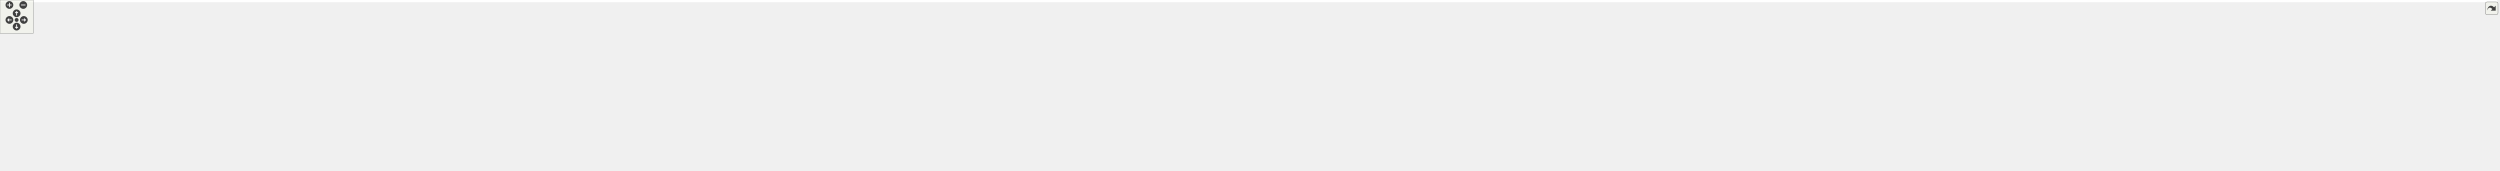
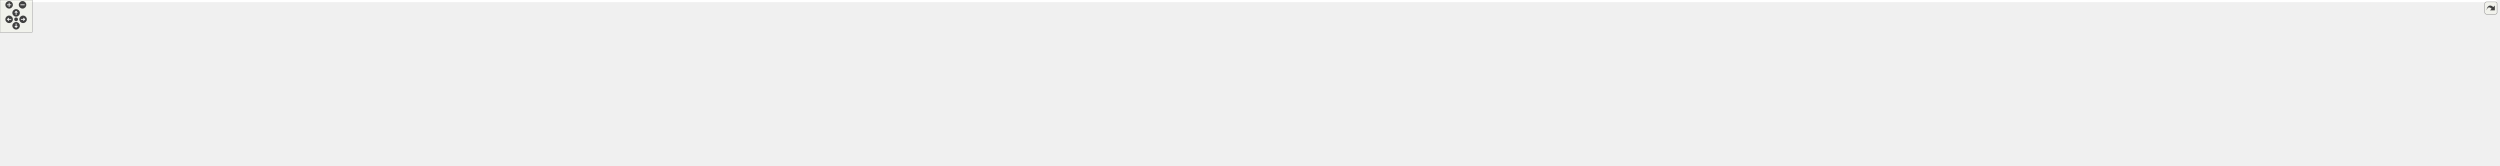
<svg xmlns="http://www.w3.org/2000/svg" xmlns:xlink="http://www.w3.org/1999/xlink" id="main" version="1.1" xml:space="preserve">
  <style type="text/css">
.edge:hover path { stroke: red; }
.edge:hover polygon { stroke: red; fill: red; }
</style>
  <defs>
    <circle id="rim" cx="0" cy="0" r="7" />
    <circle id="rim2" cx="0" cy="0" r="3.5" />
    <g id="zoomPlus">
      <use xlink:href="#rim" fill="#404040">
        <set attributeName="fill" to="#808080" begin="zoomplus.mouseover" end="zoomplus.mouseout" />
      </use>
      <path d="M-4,0h8M0,-4v8" fill="none" stroke="white" stroke-width="1.5" pointer-events="none" />
    </g>
    <g id="zoomMin">
      <use xlink:href="#rim" fill="#404040">
        <set attributeName="fill" to="#808080" begin="zoomminus.mouseover" end="zoomminus.mouseout" />
      </use>
      <path d="M-4,0h8" fill="none" stroke="white" stroke-width="1.5" pointer-events="none" />
    </g>
    <g id="dirArrow">
      <path fill="none" stroke="white" stroke-width="1.5" d="M0,-3.0v7 M-2.5,-0.5L0,-3.0L2.5,-0.5" />
    </g>
    <g id="resetDef">
      <use xlink:href="#rim2" fill="#404040">
        <set attributeName="fill" to="#808080" begin="reset.mouseover" end="reset.mouseout" />
      </use>
    </g>
  </defs>
  <svg id="graph" class="graph">
    <g id="viewport">
-       <polygon fill="white" stroke="transparent" points="-4,4 -4,-247 4506.5,-247 4506.5,4 -4,4" />
+       <polygon fill="white" stroke="transparent" points="-4,4 -4,-247 4652.5,-247 4652.5,4 -4,4" />
      <g id="node1" class="node">
        <g id="a_node1">
          <a xlink:title=" ">
-             <polygon fill="#bfbfbf" stroke="black" points="1890,-201.5 1890,-242.5 2016,-242.5 2016,-201.5 1890,-201.5" />
-             <text text-anchor="start" x="1898" y="-230.5" font-family="Helvetica,sans-Serif" font-size="10.00">include/d/d_event/d</text>
-             <text text-anchor="start" x="1898" y="-219.5" font-family="Helvetica,sans-Serif" font-size="10.00">_event_manager/d_event</text>
-             <text text-anchor="middle" x="1953" y="-208.5" font-family="Helvetica,sans-Serif" font-size="10.00">_manager.h</text>
+             <polygon fill="#bfbfbf" stroke="black" points="1957,-201.5 1957,-242.5 2083,-242.5 2083,-201.5 1957,-201.5" />
+             <text text-anchor="start" x="1965" y="-230.5" font-family="Helvetica,sans-Serif" font-size="10.00">include/d/d_event/d</text>
+             <text text-anchor="start" x="1965" y="-219.5" font-family="Helvetica,sans-Serif" font-size="10.00">_event_manager/d_event</text>
+             <text text-anchor="middle" x="2020" y="-208.5" font-family="Helvetica,sans-Serif" font-size="10.00">_manager.h</text>
          </a>
        </g>
      </g>
      <g id="node2" class="node">
        <g id="a_node2">
          <a xlink:href="d__com__inf__game_8h.html" target="_top" xlink:title=" ">
-             <polygon fill="white" stroke="black" points="1880,-134.5 1880,-164.5 2026,-164.5 2026,-134.5 1880,-134.5" />
-             <text text-anchor="start" x="1888" y="-152.5" font-family="Helvetica,sans-Serif" font-size="10.00">include/d/d_com/d_com</text>
-             <text text-anchor="middle" x="1953" y="-141.5" font-family="Helvetica,sans-Serif" font-size="10.00">_inf_game/d_com_inf_game.h</text>
+             <polygon fill="white" stroke="black" points="1947,-134.5 1947,-164.5 2093,-164.5 2093,-134.5 1947,-134.5" />
+             <text text-anchor="start" x="1955" y="-152.5" font-family="Helvetica,sans-Serif" font-size="10.00">include/d/d_com/d_com</text>
+             <text text-anchor="middle" x="2020" y="-141.5" font-family="Helvetica,sans-Serif" font-size="10.00">_inf_game/d_com_inf_game.h</text>
          </a>
        </g>
      </g>
      <g id="edge1" class="edge">
-         <path fill="none" stroke="midnightblue" d="M1953,-191.08C1953,-182.01 1953,-172.45 1953,-164.89" />
-         <polygon fill="midnightblue" stroke="midnightblue" points="1949.5,-191.36 1953,-201.36 1956.5,-191.36 1949.5,-191.36" />
+         <path fill="none" stroke="midnightblue" d="M2020,-191.08C2020,-182.01 2020,-172.45 2020,-164.89" />
+         <polygon fill="midnightblue" stroke="midnightblue" points="2016.5,-191.36 2020,-201.36 2023.5,-191.36 2016.5,-191.36" />
      </g>
      <g id="node3" class="node">
        <g id="a_node3">
          <a xlink:href="d__attention_8cpp.html" target="_top" xlink:title=" ">
            <polygon fill="white" stroke="black" points="295.5,-6 295.5,-25 402.5,-25 402.5,-6 295.5,-6" />
            <text text-anchor="middle" x="349" y="-13" font-family="Helvetica,sans-Serif" font-size="10.00">src/d/d_attention.cpp</text>
          </a>
        </g>
      </g>
      <g id="edge2" class="edge">
-         <path fill="none" stroke="midnightblue" d="M1869.6,-147.46C1541.88,-143.19 359,-125.86 332,-98 312.58,-77.97 332.11,-41.82 342.89,-25.24" />
-         <polygon fill="midnightblue" stroke="midnightblue" points="1869.93,-150.97 1879.97,-147.6 1870.02,-143.97 1869.93,-150.97" />
+         <path fill="none" stroke="midnightblue" d="M1936.79,-147.57C1600.73,-143.62 360.24,-127.1 332,-98 312.57,-77.98 332.1,-41.82 342.89,-25.24" />
+         <polygon fill="midnightblue" stroke="midnightblue" points="1936.9,-151.07 1946.94,-147.69 1936.98,-144.07 1936.9,-151.07" />
      </g>
      <g id="node4" class="node">
        <g id="a_node4">
          <a xlink:href="d__camera_8cpp.html" target="_top" xlink:title=" ">
            <polygon fill="white" stroke="black" points="479,-73 479,-92 581,-92 581,-73 479,-73" />
            <text text-anchor="middle" x="530" y="-80" font-family="Helvetica,sans-Serif" font-size="10.00">src/d/d_camera.cpp</text>
          </a>
        </g>
      </g>
      <g id="edge3" class="edge">
-         <path fill="none" stroke="midnightblue" d="M1869.53,-147.39C1613.79,-143.67 843.39,-130.05 595,-98 584.45,-96.64 573.09,-94.38 562.86,-92.05" />
-         <polygon fill="midnightblue" stroke="midnightblue" points="1869.82,-150.89 1879.87,-147.54 1869.92,-143.89 1869.82,-150.89" />
+         <path fill="none" stroke="midnightblue" d="M1936.51,-147.56C1672.39,-144.27 856.99,-131.57 595,-98 584.45,-96.65 573.09,-94.39 562.86,-92.06" />
+         <polygon fill="midnightblue" stroke="midnightblue" points="1936.76,-151.06 1946.8,-147.69 1936.85,-144.06 1936.76,-151.06" />
      </g>
      <g id="node5" class="node">
        <g id="a_node5">
          <a xlink:href="d__com__inf__game_8cpp.html" target="_top" xlink:title=" ">
            <polygon fill="white" stroke="black" points="563.5,-0.5 563.5,-30.5 682.5,-30.5 682.5,-0.5 563.5,-0.5" />
            <text text-anchor="start" x="571.5" y="-18.5" font-family="Helvetica,sans-Serif" font-size="10.00">src/d/d_com/d_com_inf</text>
            <text text-anchor="middle" x="623" y="-7.5" font-family="Helvetica,sans-Serif" font-size="10.00">_game.cpp</text>
          </a>
        </g>
      </g>
      <g id="edge4" class="edge">
-         <path fill="none" stroke="midnightblue" d="M1869.63,-148.37C1585.85,-147.53 672.47,-141.45 628,-98 610.26,-80.66 614.43,-48.94 618.86,-30.61" />
-         <polygon fill="midnightblue" stroke="midnightblue" points="1869.85,-151.87 1879.86,-148.4 1869.87,-144.87 1869.85,-151.87" />
+         <path fill="none" stroke="midnightblue" d="M1936.4,-148.53C1642.95,-148.24 674.97,-143.81 628,-98 610.24,-80.68 614.42,-48.95 618.85,-30.61" />
+         <polygon fill="midnightblue" stroke="midnightblue" points="1936.55,-152.03 1946.55,-148.54 1936.56,-145.03 1936.55,-152.03" />
      </g>
      <g id="node6" class="node">
        <g id="a_node6">
          <a xlink:href="d__file__sel__info_8cpp.html" target="_top" xlink:title=" ">
            <polygon fill="white" stroke="black" points="789.5,-67.5 789.5,-97.5 878.5,-97.5 878.5,-67.5 789.5,-67.5" />
            <text text-anchor="start" x="797.5" y="-85.5" font-family="Helvetica,sans-Serif" font-size="10.00">src/d/d_file/d_file</text>
            <text text-anchor="middle" x="834" y="-74.5" font-family="Helvetica,sans-Serif" font-size="10.00">_sel_info.cpp</text>
          </a>
        </g>
      </g>
      <g id="edge5" class="edge">
-         <path fill="none" stroke="midnightblue" d="M1869.65,-146.86C1653.15,-142.24 1076.69,-127.46 888,-98 884.93,-97.52 881.79,-96.94 878.63,-96.28" />
-         <polygon fill="midnightblue" stroke="midnightblue" points="1869.61,-150.36 1879.69,-147.07 1869.76,-143.36 1869.61,-150.36" />
+         <path fill="none" stroke="midnightblue" d="M1936.63,-147.13C1710.7,-143.06 1090.12,-129.26 888,-98 884.93,-97.53 881.78,-96.94 878.63,-96.29" />
+         <polygon fill="midnightblue" stroke="midnightblue" points="1936.7,-150.64 1946.76,-147.31 1936.83,-143.64 1936.7,-150.64" />
      </g>
      <g id="node7" class="node">
        <g id="a_node7">
          <a xlink:href="d__item_8cpp.html" target="_top" xlink:title=" ">
            <polygon fill="white" stroke="black" points="700.5,-6 700.5,-25 821.5,-25 821.5,-6 700.5,-6" />
            <text text-anchor="middle" x="761" y="-13" font-family="Helvetica,sans-Serif" font-size="10.00">src/d/d_item/d_item.cpp</text>
          </a>
        </g>
      </g>
      <g id="edge6" class="edge">
-         <path fill="none" stroke="midnightblue" d="M1869.47,-147.63C1608.47,-144.54 822.99,-132.42 781,-98 759.03,-79.99 758.92,-42.13 760.12,-25.11" />
-         <polygon fill="midnightblue" stroke="midnightblue" points="1869.61,-151.13 1879.65,-147.74 1869.69,-144.13 1869.61,-151.13" />
+         <path fill="none" stroke="midnightblue" d="M1936.84,-147.83C1666.24,-145.31 825.71,-134.56 781,-98 759.01,-80.02 758.91,-42.14 760.12,-25.11" />
+         <polygon fill="midnightblue" stroke="midnightblue" points="1936.96,-151.33 1946.99,-147.93 1937.02,-144.34 1936.96,-151.33" />
      </g>
      <g id="node8" class="node">
        <g id="a_node8">
          <a xlink:href="d__kankyo__rain_8cpp.html" target="_top" xlink:title=" ">
            <polygon fill="white" stroke="black" points="896.5,-67.5 896.5,-97.5 1023.5,-97.5 1023.5,-67.5 896.5,-67.5" />
            <text text-anchor="start" x="904.5" y="-85.5" font-family="Helvetica,sans-Serif" font-size="10.00">src/d/d_kankyo/d_kankyo</text>
            <text text-anchor="middle" x="960" y="-74.5" font-family="Helvetica,sans-Serif" font-size="10.00">_rain.cpp</text>
          </a>
        </g>
      </g>
      <g id="edge7" class="edge">
-         <path fill="none" stroke="midnightblue" d="M1869.57,-147.86C1707.64,-145.74 1339.71,-136.68 1033,-98 1029.92,-97.61 1026.78,-97.17 1023.61,-96.69" />
-         <polygon fill="midnightblue" stroke="midnightblue" points="1869.89,-151.36 1879.93,-147.99 1869.98,-144.36 1869.89,-151.36" />
+         <path fill="none" stroke="midnightblue" d="M1936.79,-148.3C1766.48,-147.01 1366.1,-139.38 1033,-98 1029.92,-97.62 1026.78,-97.18 1023.61,-96.7" />
+         <polygon fill="midnightblue" stroke="midnightblue" points="1936.91,-151.8 1946.94,-148.37 1936.96,-144.8 1936.91,-151.8" />
      </g>
      <g id="node9" class="node">
        <g id="a_node9">
          <a xlink:href="d__kankyo__wether_8cpp.html" target="_top" xlink:title=" ">
            <polygon fill="white" stroke="black" points="1041.5,-67.5 1041.5,-97.5 1168.5,-97.5 1168.5,-67.5 1041.5,-67.5" />
            <text text-anchor="start" x="1049.5" y="-85.5" font-family="Helvetica,sans-Serif" font-size="10.00">src/d/d_kankyo/d_kankyo</text>
            <text text-anchor="middle" x="1105" y="-74.5" font-family="Helvetica,sans-Serif" font-size="10.00">_wether.cpp</text>
          </a>
        </g>
      </g>
      <g id="edge8" class="edge">
-         <path fill="none" stroke="midnightblue" d="M1869.36,-146.64C1726.9,-142.67 1428.25,-130.86 1178,-98 1174.93,-97.6 1171.79,-97.14 1168.62,-96.65" />
-         <polygon fill="midnightblue" stroke="midnightblue" points="1869.67,-150.15 1879.76,-146.92 1869.86,-143.15 1869.67,-150.15" />
+         <path fill="none" stroke="midnightblue" d="M1936.6,-147.26C1784.99,-144.16 1454.33,-133.56 1178,-98 1174.92,-97.6 1171.78,-97.16 1168.62,-96.67" />
+         <polygon fill="midnightblue" stroke="midnightblue" points="1936.69,-150.76 1946.76,-147.46 1936.83,-143.76 1936.69,-150.76" />
      </g>
      <g id="node10" class="node">
        <g id="a_node10">
          <a xlink:href="d__kankyo_8cpp.html" target="_top" xlink:title=" ">
            <polygon fill="white" stroke="black" points="1186.5,-73 1186.5,-92 1287.5,-92 1287.5,-73 1186.5,-73" />
            <text text-anchor="middle" x="1237" y="-80" font-family="Helvetica,sans-Serif" font-size="10.00">src/d/d_kankyo.cpp</text>
          </a>
        </g>
      </g>
      <g id="edge9" class="edge">
-         <path fill="none" stroke="midnightblue" d="M1869.48,-146.35C1744.35,-142.17 1501.11,-130.31 1297,-98 1287.58,-96.51 1277.46,-94.3 1268.26,-92.06" />
-         <polygon fill="midnightblue" stroke="midnightblue" points="1869.64,-149.86 1879.75,-146.69 1869.87,-142.86 1869.64,-149.86" />
+         <path fill="none" stroke="midnightblue" d="M1936.68,-147.2C1801.61,-144.08 1526.81,-133.54 1297,-98 1287.47,-96.53 1277.22,-94.3 1267.94,-92.02" />
+         <polygon fill="midnightblue" stroke="midnightblue" points="1936.87,-150.71 1946.95,-147.43 1937.03,-143.71 1936.87,-150.71" />
      </g>
      <g id="node11" class="node">
        <g id="a_node11">
          <a xlink:href="d__kantera__icon__meter_8cpp.html" target="_top" xlink:title=" ">
            <polygon fill="white" stroke="black" points="1305.5,-67.5 1305.5,-97.5 1412.5,-97.5 1412.5,-67.5 1305.5,-67.5" />
            <text text-anchor="start" x="1313.5" y="-85.5" font-family="Helvetica,sans-Serif" font-size="10.00">src/d/d_kantera_icon</text>
            <text text-anchor="middle" x="1359" y="-74.5" font-family="Helvetica,sans-Serif" font-size="10.00">_meter.cpp</text>
          </a>
        </g>
      </g>
      <g id="edge10" class="edge">
-         <path fill="none" stroke="midnightblue" d="M1869.39,-143.95C1764.41,-137.47 1579.03,-123.42 1422,-98 1418.9,-97.5 1415.72,-96.93 1412.52,-96.32" />
-         <polygon fill="midnightblue" stroke="midnightblue" points="1869.41,-147.46 1879.6,-144.58 1869.84,-140.48 1869.41,-147.46" />
+         <path fill="none" stroke="midnightblue" d="M1936.66,-145.2C1820.69,-139.76 1604.35,-126.54 1422,-98 1418.9,-97.51 1415.72,-96.96 1412.52,-96.36" />
+         <polygon fill="midnightblue" stroke="midnightblue" points="1936.73,-148.71 1946.88,-145.67 1937.05,-141.71 1936.73,-148.71" />
      </g>
      <g id="node12" class="node">
        <g id="a_node12">
          <a xlink:href="d__meter__button_8cpp.html" target="_top" xlink:title=" ">
            <polygon fill="white" stroke="black" points="1430.5,-67.5 1430.5,-97.5 1545.5,-97.5 1545.5,-67.5 1430.5,-67.5" />
            <text text-anchor="start" x="1438.5" y="-85.5" font-family="Helvetica,sans-Serif" font-size="10.00">src/d/d_meter/d_meter</text>
            <text text-anchor="middle" x="1488" y="-74.5" font-family="Helvetica,sans-Serif" font-size="10.00">_button.cpp</text>
          </a>
        </g>
      </g>
      <g id="edge11" class="edge">
-         <path fill="none" stroke="midnightblue" d="M1869.62,-140.05C1788.88,-131.37 1663.13,-116.53 1555,-98 1551.95,-97.48 1548.83,-96.91 1545.68,-96.32" />
-         <polygon fill="midnightblue" stroke="midnightblue" points="1869.41,-143.55 1879.73,-141.13 1870.16,-136.59 1869.41,-143.55" />
+         <path fill="none" stroke="midnightblue" d="M1936.56,-142.09C1843.22,-134.31 1687.7,-119.5 1555,-98 1551.95,-97.51 1548.82,-96.96 1545.67,-96.38" />
+         <polygon fill="midnightblue" stroke="midnightblue" points="1936.54,-145.6 1946.79,-142.94 1937.11,-138.63 1936.54,-145.6" />
      </g>
      <g id="node13" class="node">
        <g id="a_node13">
          <a xlink:href="d__meter__haihai_8cpp.html" target="_top" xlink:title=" ">
            <polygon fill="white" stroke="black" points="1563.5,-67.5 1563.5,-97.5 1678.5,-97.5 1678.5,-67.5 1563.5,-67.5" />
            <text text-anchor="start" x="1571.5" y="-85.5" font-family="Helvetica,sans-Serif" font-size="10.00">src/d/d_meter/d_meter</text>
            <text text-anchor="middle" x="1621" y="-74.5" font-family="Helvetica,sans-Serif" font-size="10.00">_haihai.cpp</text>
          </a>
        </g>
      </g>
      <g id="edge12" class="edge">
-         <path fill="none" stroke="midnightblue" d="M1869.9,-133.21C1817.62,-123.46 1748.79,-110.37 1688,-98 1684.97,-97.38 1681.86,-96.74 1678.72,-96.09" />
-         <polygon fill="midnightblue" stroke="midnightblue" points="1869.32,-136.66 1879.79,-135.05 1870.6,-129.78 1869.32,-136.66" />
+         <path fill="none" stroke="midnightblue" d="M1936.8,-137.31C1869.5,-127.9 1772.4,-113.54 1688,-98 1684.96,-97.44 1681.84,-96.84 1678.7,-96.23" />
+         <polygon fill="midnightblue" stroke="midnightblue" points="1936.53,-140.8 1946.92,-138.72 1937.5,-133.87 1936.53,-140.8" />
      </g>
      <g id="node14" class="node">
        <g id="a_node14">
          <a xlink:href="d__meter__hakusha_8cpp.html" target="_top" xlink:title=" ">
            <polygon fill="white" stroke="black" points="1696.5,-67.5 1696.5,-97.5 1811.5,-97.5 1811.5,-67.5 1696.5,-67.5" />
            <text text-anchor="start" x="1704.5" y="-85.5" font-family="Helvetica,sans-Serif" font-size="10.00">src/d/d_meter/d_meter</text>
            <text text-anchor="middle" x="1754" y="-74.5" font-family="Helvetica,sans-Serif" font-size="10.00">_hakusha.cpp</text>
          </a>
        </g>
      </g>
      <g id="edge13" class="edge">
-         <path fill="none" stroke="midnightblue" d="M1900.12,-131.23C1867.93,-120.71 1827.33,-107.45 1797.1,-97.58" />
-         <polygon fill="midnightblue" stroke="midnightblue" points="1899.23,-134.62 1909.82,-134.4 1901.4,-127.96 1899.23,-134.62" />
+         <path fill="none" stroke="midnightblue" d="M1952.69,-132.05C1909.2,-121.43 1853.2,-107.74 1811.75,-97.61" />
+         <polygon fill="midnightblue" stroke="midnightblue" points="1952.06,-135.5 1962.61,-134.48 1953.73,-128.7 1952.06,-135.5" />
      </g>
      <g id="node15" class="node">
        <g id="a_node15">
          <a xlink:href="d__meter__map_8cpp.html" target="_top" xlink:title=" ">
            <polygon fill="white" stroke="black" points="1829.5,-67.5 1829.5,-97.5 1944.5,-97.5 1944.5,-67.5 1829.5,-67.5" />
            <text text-anchor="start" x="1837.5" y="-85.5" font-family="Helvetica,sans-Serif" font-size="10.00">src/d/d_meter/d_meter</text>
            <text text-anchor="middle" x="1887" y="-74.5" font-family="Helvetica,sans-Serif" font-size="10.00">_map.cpp</text>
          </a>
        </g>
      </g>
      <g id="edge14" class="edge">
-         <path fill="none" stroke="midnightblue" d="M1931.49,-127.31C1921.59,-117.56 1910.11,-106.26 1901.29,-97.58" />
-         <polygon fill="midnightblue" stroke="midnightblue" points="1929.1,-129.87 1938.68,-134.4 1934.01,-124.89 1929.1,-129.87" />
+         <path fill="none" stroke="midnightblue" d="M1982.13,-129.99C1961.05,-119.69 1935.22,-107.07 1915.8,-97.58" />
+         <polygon fill="midnightblue" stroke="midnightblue" points="1980.62,-133.15 1991.14,-134.4 1983.69,-126.86 1980.62,-133.15" />
      </g>
      <g id="node16" class="node">
        <g id="a_node16">
          <a xlink:href="d__meter__string_8cpp.html" target="_top" xlink:title=" ">
            <polygon fill="white" stroke="black" points="1962.5,-67.5 1962.5,-97.5 2077.5,-97.5 2077.5,-67.5 1962.5,-67.5" />
            <text text-anchor="start" x="1970.5" y="-85.5" font-family="Helvetica,sans-Serif" font-size="10.00">src/d/d_meter/d_meter</text>
            <text text-anchor="middle" x="2020" y="-74.5" font-family="Helvetica,sans-Serif" font-size="10.00">_string.cpp</text>
          </a>
        </g>
      </g>
      <g id="edge15" class="edge">
-         <path fill="none" stroke="midnightblue" d="M1974.84,-127.31C1984.89,-117.56 1996.54,-106.26 2005.49,-97.58" />
-         <polygon fill="midnightblue" stroke="midnightblue" points="1972.28,-124.92 1967.54,-134.4 1977.15,-129.94 1972.28,-124.92" />
+         <path fill="none" stroke="midnightblue" d="M2020,-124.11C2020,-115.15 2020,-105.32 2020,-97.58" />
+         <polygon fill="midnightblue" stroke="midnightblue" points="2016.5,-124.4 2020,-134.4 2023.5,-124.4 2016.5,-124.4" />
      </g>
      <g id="node17" class="node">
        <g id="a_node17">
          <a xlink:href="d__meter2__draw_8cpp.html" target="_top" xlink:title=" ">
            <polygon fill="white" stroke="black" points="2095.5,-67.5 2095.5,-97.5 2220.5,-97.5 2220.5,-67.5 2095.5,-67.5" />
            <text text-anchor="start" x="2103.5" y="-85.5" font-family="Helvetica,sans-Serif" font-size="10.00">src/d/d_meter2/d_meter2</text>
            <text text-anchor="middle" x="2158" y="-74.5" font-family="Helvetica,sans-Serif" font-size="10.00">_draw.cpp</text>
          </a>
        </g>
      </g>
      <g id="edge16" class="edge">
-         <path fill="none" stroke="midnightblue" d="M2006.79,-131.44C2040.02,-120.91 2082.15,-107.55 2113.5,-97.61" />
-         <polygon fill="midnightblue" stroke="midnightblue" points="2005.7,-128.12 1997.23,-134.48 2007.82,-134.79 2005.7,-128.12" />
+         <path fill="none" stroke="midnightblue" d="M2059,-130.13C2080.93,-119.8 2107.87,-107.11 2128.11,-97.58" />
+         <polygon fill="midnightblue" stroke="midnightblue" points="2057.5,-126.97 2049.94,-134.4 2060.48,-133.3 2057.5,-126.97" />
      </g>
      <g id="node18" class="node">
        <g id="a_node18">
          <a xlink:href="d__meter2__info_8cpp.html" target="_top" xlink:title=" ">
            <polygon fill="white" stroke="black" points="2238.5,-67.5 2238.5,-97.5 2363.5,-97.5 2363.5,-67.5 2238.5,-67.5" />
            <text text-anchor="start" x="2246.5" y="-85.5" font-family="Helvetica,sans-Serif" font-size="10.00">src/d/d_meter2/d_meter2</text>
            <text text-anchor="middle" x="2301" y="-74.5" font-family="Helvetica,sans-Serif" font-size="10.00">_info.cpp</text>
          </a>
        </g>
      </g>
      <g id="edge17" class="edge">
-         <path fill="none" stroke="midnightblue" d="M2036.33,-133.78C2091.36,-123.94 2165.05,-110.55 2230,-98 2232.72,-97.47 2235.49,-96.93 2238.29,-96.38" />
-         <polygon fill="midnightblue" stroke="midnightblue" points="2035.5,-130.37 2026.27,-135.58 2036.73,-137.27 2035.5,-130.37" />
+         <path fill="none" stroke="midnightblue" d="M2090.53,-132.19C2136.55,-121.54 2196.02,-107.78 2240,-97.61" />
+         <polygon fill="midnightblue" stroke="midnightblue" points="2089.58,-128.81 2080.63,-134.48 2091.16,-135.63 2089.58,-128.81" />
      </g>
      <g id="node19" class="node">
        <g id="a_node19">
          <a xlink:href="d__meter2_8cpp.html" target="_top" xlink:title=" ">
            <polygon fill="white" stroke="black" points="2382,-73 2382,-92 2482,-92 2482,-73 2382,-73" />
            <text text-anchor="middle" x="2432" y="-80" font-family="Helvetica,sans-Serif" font-size="10.00">src/d/d_meter2.cpp</text>
          </a>
        </g>
      </g>
      <g id="edge18" class="edge">
-         <path fill="none" stroke="midnightblue" d="M2036.36,-141.48C2121.43,-133.62 2257.05,-119.14 2373,-98 2381.92,-96.37 2391.51,-94.2 2400.31,-92.04" />
-         <polygon fill="midnightblue" stroke="midnightblue" points="2035.88,-138.01 2026.24,-142.41 2036.52,-144.98 2035.88,-138.01" />
+         <path fill="none" stroke="midnightblue" d="M2103.36,-138.93C2175.14,-130.14 2281.33,-115.78 2373,-98 2381.7,-96.31 2391.04,-94.17 2399.67,-92.06" />
+         <polygon fill="midnightblue" stroke="midnightblue" points="2102.53,-135.51 2093.03,-140.19 2103.38,-142.46 2102.53,-135.51" />
      </g>
      <g id="node20" class="node">
        <g id="a_node20">
          <a xlink:href="d__save_8cpp.html" target="_top" xlink:title=" ">
            <polygon fill="white" stroke="black" points="2500.5,-73 2500.5,-92 2625.5,-92 2625.5,-73 2500.5,-73" />
            <text text-anchor="middle" x="2563" y="-80" font-family="Helvetica,sans-Serif" font-size="10.00">src/d/d_save/d_save.cpp</text>
          </a>
        </g>
      </g>
      <g id="edge19" class="edge">
-         <path fill="none" stroke="midnightblue" d="M2036.39,-143.4C2142.42,-136.29 2330.96,-121.56 2491,-98 2501.98,-96.38 2513.81,-94.19 2524.64,-92" />
-         <polygon fill="midnightblue" stroke="midnightblue" points="2036.13,-139.91 2026.39,-144.07 2036.6,-146.9 2036.13,-139.91" />
+         <path fill="none" stroke="midnightblue" d="M2103.35,-141.9C2197.72,-133.88 2355.91,-118.8 2491,-98 2501.71,-96.35 2513.25,-94.2 2523.88,-92.06" />
+         <polygon fill="midnightblue" stroke="midnightblue" points="2102.96,-138.42 2093.29,-142.74 2103.55,-145.39 2102.96,-138.42" />
      </g>
      <g id="node21" class="node">
        <g id="a_node21">
          <a xlink:href="d__save__HIO_8cpp.html" target="_top" xlink:title=" ">
            <polygon fill="white" stroke="black" points="2643.5,-67.5 2643.5,-97.5 2750.5,-97.5 2750.5,-67.5 2643.5,-67.5" />
            <text text-anchor="start" x="2651.5" y="-85.5" font-family="Helvetica,sans-Serif" font-size="10.00">src/d/d_save/d_save</text>
            <text text-anchor="middle" x="2697" y="-74.5" font-family="Helvetica,sans-Serif" font-size="10.00">_HIO.cpp</text>
          </a>
        </g>
      </g>
      <g id="edge20" class="edge">
-         <path fill="none" stroke="midnightblue" d="M2036.29,-146.51C2165.25,-142.49 2420.75,-130.78 2635,-98 2637.73,-97.58 2640.52,-97.11 2643.33,-96.59" />
-         <polygon fill="midnightblue" stroke="midnightblue" points="2035.98,-143.02 2026.09,-146.82 2036.19,-150.01 2035.98,-143.02" />
+         <path fill="none" stroke="midnightblue" d="M2103.42,-145.56C2222.12,-140.49 2446.3,-127.65 2635,-98 2637.73,-97.57 2640.52,-97.09 2643.33,-96.56" />
+         <polygon fill="midnightblue" stroke="midnightblue" points="2103.16,-142.07 2093.31,-145.98 2103.45,-149.06 2103.16,-142.07" />
      </g>
      <g id="node22" class="node">
        <g id="a_node22">
          <a xlink:href="d__stage_8cpp.html" target="_top" xlink:title=" ">
            <polygon fill="white" stroke="black" points="2769,-73 2769,-92 2863,-92 2863,-73 2769,-73" />
            <text text-anchor="middle" x="2816" y="-80" font-family="Helvetica,sans-Serif" font-size="10.00">src/d/d_stage.cpp</text>
          </a>
        </g>
      </g>
      <g id="edge21" class="edge">
-         <path fill="none" stroke="midnightblue" d="M2036.42,-148.51C2183.51,-147.35 2498.2,-139.69 2760,-98 2769.03,-96.56 2778.71,-94.32 2787.45,-92.01" />
-         <polygon fill="midnightblue" stroke="midnightblue" points="2036.1,-145.01 2026.12,-148.58 2036.15,-152.01 2036.1,-145.01" />
+         <path fill="none" stroke="midnightblue" d="M2103.3,-147.83C2240.9,-145.6 2523.92,-136.28 2760,-98 2768.92,-96.55 2778.49,-94.33 2787.15,-92.06" />
+         <polygon fill="midnightblue" stroke="midnightblue" points="2103.19,-144.33 2093.25,-147.98 2103.3,-151.33 2103.19,-144.33" />
      </g>
      <g id="node23" class="node">
        <g id="a_node23">
          <a xlink:href="f__pc__manager_8cpp.html" target="_top" xlink:title=" ">
            <polygon fill="white" stroke="black" points="0,-6 0,-25 140,-25 140,-6 0,-6" />
            <text text-anchor="middle" x="70" y="-13" font-family="Helvetica,sans-Serif" font-size="10.00">src/f/f_pc/f_pc_manager.cpp</text>
          </a>
        </g>
      </g>
      <g id="edge22" class="edge">
-         <path fill="none" stroke="midnightblue" d="M1869.64,-147.76C1526.85,-144.5 240.1,-130.18 160,-98 121.47,-82.52 88.94,-42.6 76,-25.02" />
-         <polygon fill="midnightblue" stroke="midnightblue" points="1869.72,-151.26 1879.75,-147.85 1869.78,-144.26 1869.72,-151.26" />
+         <path fill="none" stroke="midnightblue" d="M1936.74,-147.85C1586.05,-144.89 243.36,-131.44 160,-98 121.46,-82.54 88.94,-42.61 76,-25.03" />
+         <polygon fill="midnightblue" stroke="midnightblue" points="1936.8,-151.35 1946.83,-147.93 1936.86,-144.35 1936.8,-151.35" />
      </g>
      <g id="node24" class="node">
        <g id="a_node24">
          <a xlink:href="m__Do__audio_8cpp.html" target="_top" xlink:title=" ">
            <polygon fill="white" stroke="black" points="2881,-73 2881,-92 3015,-92 3015,-73 2881,-73" />
            <text text-anchor="middle" x="2948" y="-80" font-family="Helvetica,sans-Serif" font-size="10.00">src/m_Do/m_Do_audio.cpp</text>
          </a>
        </g>
      </g>
      <g id="edge23" class="edge">
-         <path fill="none" stroke="midnightblue" d="M2036.62,-147.64C2198.49,-145.14 2565.67,-135.47 2872,-98 2884,-96.53 2896.96,-94.3 2908.71,-92.03" />
-         <polygon fill="midnightblue" stroke="midnightblue" points="2036.21,-144.14 2026.26,-147.79 2036.31,-151.14 2036.21,-144.14" />
+         <path fill="none" stroke="midnightblue" d="M2103.48,-147.13C2256.45,-143.82 2591.71,-132.9 2872,-98 2883.86,-96.52 2896.66,-94.32 2908.32,-92.08" />
+         <polygon fill="midnightblue" stroke="midnightblue" points="2103.16,-143.64 2093.23,-147.35 2103.3,-150.63 2103.16,-143.64" />
      </g>
      <g id="node25" class="node">
        <g id="a_node25">
-           <a xlink:href="m__Do__ext_8cpp.html" target="_top" xlink:title=" ">
-             <polygon fill="white" stroke="black" points="3033.5,-73 3033.5,-92 3156.5,-92 3156.5,-73 3033.5,-73" />
-             <text text-anchor="middle" x="3095" y="-80" font-family="Helvetica,sans-Serif" font-size="10.00">src/m_Do/m_Do_ext.cpp</text>
+           <a xlink:href="m__Do__lib_8cpp.html" target="_top" xlink:title=" ">
+             <polygon fill="white" stroke="black" points="3033,-73 3033,-92 3153,-92 3153,-73 3033,-73" />
+             <text text-anchor="middle" x="3093" y="-80" font-family="Helvetica,sans-Serif" font-size="10.00">src/m_Do/m_Do_lib.cpp</text>
          </a>
        </g>
      </g>
      <g id="edge24" class="edge">
-         <path fill="none" stroke="midnightblue" d="M2036.28,-148.93C2216.92,-148.92 2657.99,-143.73 3024,-98 3035.36,-96.58 3047.62,-94.34 3058.69,-92.04" />
-         <polygon fill="midnightblue" stroke="midnightblue" points="2036.05,-145.43 2026.05,-148.93 2036.05,-152.43 2036.05,-145.43" />
+         <path fill="none" stroke="midnightblue" d="M2103.13,-148.71C2275.55,-148.19 2684.38,-141.95 3024,-98 3035.05,-96.57 3046.96,-94.32 3057.73,-92.02" />
+         <polygon fill="midnightblue" stroke="midnightblue" points="2103.1,-145.21 2093.1,-148.74 2103.11,-152.21 2103.1,-145.21" />
      </g>
      <g id="node26" class="node">
        <g id="a_node26">
-           <a xlink:href="m__Do__lib_8cpp.html" target="_top" xlink:title=" ">
-             <polygon fill="white" stroke="black" points="3175,-73 3175,-92 3295,-92 3295,-73 3175,-73" />
-             <text text-anchor="middle" x="3235" y="-80" font-family="Helvetica,sans-Serif" font-size="10.00">src/m_Do/m_Do_lib.cpp</text>
+           <a xlink:href="m__Do__machine__exception_8cpp.html" target="_top" xlink:title=" ">
+             <polygon fill="white" stroke="black" points="3171.5,-67.5 3171.5,-97.5 3300.5,-97.5 3300.5,-67.5 3171.5,-67.5" />
+             <text text-anchor="start" x="3179.5" y="-85.5" font-family="Helvetica,sans-Serif" font-size="10.00">src/m_Do/m_Do_machine</text>
+             <text text-anchor="middle" x="3236" y="-74.5" font-family="Helvetica,sans-Serif" font-size="10.00">_exception.cpp</text>
          </a>
        </g>
      </g>
      <g id="edge25" class="edge">
-         <path fill="none" stroke="midnightblue" d="M2036.39,-146.83C2273.19,-141.79 2946.78,-125.41 3166,-98 3177.17,-96.6 3189.23,-94.34 3200.09,-92.01" />
-         <polygon fill="midnightblue" stroke="midnightblue" points="2036.04,-143.33 2026.12,-147.04 2036.19,-150.33 2036.04,-143.33" />
+         <path fill="none" stroke="midnightblue" d="M2103.26,-149.06C2292.23,-149.41 2767.75,-145.08 3162,-98 3164.99,-97.64 3168.04,-97.23 3171.11,-96.78" />
+         <polygon fill="midnightblue" stroke="midnightblue" points="2103.13,-145.56 2093.12,-149.04 2103.11,-152.56 2103.13,-145.56" />
      </g>
      <g id="node27" class="node">
        <g id="a_node27">
          <a xlink:href="m__Do__main_8cpp.html" target="_top" xlink:title=" ">
-             <polygon fill="white" stroke="black" points="3313.5,-73 3313.5,-92 3444.5,-92 3444.5,-73 3313.5,-73" />
-             <text text-anchor="middle" x="3379" y="-80" font-family="Helvetica,sans-Serif" font-size="10.00">src/m_Do/m_Do_main.cpp</text>
+             <polygon fill="white" stroke="black" points="3318.5,-73 3318.5,-92 3449.5,-92 3449.5,-73 3318.5,-73" />
+             <text text-anchor="middle" x="3384" y="-80" font-family="Helvetica,sans-Serif" font-size="10.00">src/m_Do/m_Do_main.cpp</text>
          </a>
        </g>
      </g>
      <g id="edge26" class="edge">
-         <path fill="none" stroke="midnightblue" d="M2036.44,-147.06C2291.2,-142.4 3056.61,-126.37 3304,-98 3316.12,-96.61 3329.22,-94.35 3341.02,-92.02" />
-         <polygon fill="midnightblue" stroke="midnightblue" points="2036.08,-143.57 2026.14,-147.25 2036.21,-150.57 2036.08,-143.57" />
+         <path fill="none" stroke="midnightblue" d="M2103.47,-146.92C2350.45,-141.97 3075.04,-125.45 3310,-98 3321.96,-96.6 3334.88,-94.34 3346.53,-92.01" />
+         <polygon fill="midnightblue" stroke="midnightblue" points="2103.05,-143.43 2093.12,-147.12 2103.19,-150.42 2103.05,-143.43" />
      </g>
      <g id="node28" class="node">
        <g id="a_node28">
          <a xlink:href="m__Do__MemCardRWmng_8cpp.html" target="_top" xlink:title=" ">
-             <polygon fill="white" stroke="black" points="3462.5,-73 3462.5,-92 3649.5,-92 3649.5,-73 3462.5,-73" />
-             <text text-anchor="middle" x="3556" y="-80" font-family="Helvetica,sans-Serif" font-size="10.00">src/m_Do/m_Do_MemCardRWmng.cpp</text>
+             <polygon fill="white" stroke="black" points="3467.5,-73 3467.5,-92 3654.5,-92 3654.5,-73 3467.5,-73" />
+             <text text-anchor="middle" x="3561" y="-80" font-family="Helvetica,sans-Serif" font-size="10.00">src/m_Do/m_Do_MemCardRWmng.cpp</text>
          </a>
        </g>
      </g>
      <g id="edge27" class="edge">
-         <path fill="none" stroke="midnightblue" d="M2036.38,-148.84C2264.04,-149.07 2915.2,-145.22 3454,-98 3470.21,-96.58 3487.79,-94.34 3503.71,-92.03" />
-         <polygon fill="midnightblue" stroke="midnightblue" points="2036.19,-145.34 2026.19,-148.82 2036.18,-152.34 2036.19,-145.34" />
+         <path fill="none" stroke="midnightblue" d="M2103.41,-148.66C2324.74,-148.42 2945.17,-143.41 3459,-98 3475.21,-96.57 3492.79,-94.32 3508.71,-92.02" />
+         <polygon fill="midnightblue" stroke="midnightblue" points="2103.17,-145.16 2093.17,-148.67 2103.17,-152.16 2103.17,-145.16" />
      </g>
      <g id="node29" class="node">
        <g id="a_node29">
-           <a xlink:href="Z2EnvSeMgr_8cpp.html" target="_top" xlink:title=" ">
-             <polygon fill="white" stroke="black" points="3667.5,-73 3667.5,-92 3828.5,-92 3828.5,-73 3667.5,-73" />
-             <text text-anchor="middle" x="3748" y="-80" font-family="Helvetica,sans-Serif" font-size="10.00">libs/Z2AudioLib/Z2EnvSeMgr.cpp</text>
+           <a xlink:href="m__Do__ext_8cpp.html" target="_top" xlink:title=" ">
+             <polygon fill="white" stroke="black" points="3672.5,-73 3672.5,-92 3795.5,-92 3795.5,-73 3672.5,-73" />
+             <text text-anchor="middle" x="3734" y="-80" font-family="Helvetica,sans-Serif" font-size="10.00">src/m_Do/m_Do_ext.cpp</text>
          </a>
        </g>
      </g>
      <g id="edge28" class="edge">
-         <path fill="none" stroke="midnightblue" d="M2036.72,-147.49C2334.08,-143.65 3338.71,-128.7 3659,-98 3673.34,-96.63 3688.86,-94.37 3702.87,-92.04" />
-         <polygon fill="midnightblue" stroke="midnightblue" points="2036.39,-143.99 2026.44,-147.62 2036.48,-150.99 2036.39,-143.99" />
+         <path fill="none" stroke="midnightblue" d="M2103.19,-147.85C2392.95,-145.3 3356.94,-134.24 3664,-98 3675.46,-96.65 3687.83,-94.36 3698.94,-92" />
+         <polygon fill="midnightblue" stroke="midnightblue" points="2103.13,-144.35 2093.16,-147.94 2103.19,-151.35 2103.13,-144.35" />
      </g>
      <g id="node30" class="node">
        <g id="a_node30">
-           <a xlink:href="Z2LinkMgr_8cpp.html" target="_top" xlink:title=" ">
-             <polygon fill="white" stroke="black" points="3847,-73 3847,-92 3999,-92 3999,-73 3847,-73" />
-             <text text-anchor="middle" x="3923" y="-80" font-family="Helvetica,sans-Serif" font-size="10.00">libs/Z2AudioLib/Z2LinkMgr.cpp</text>
+           <a xlink:href="Z2EnvSeMgr_8cpp.html" target="_top" xlink:title=" ">
+             <polygon fill="white" stroke="black" points="3813.5,-73 3813.5,-92 3974.5,-92 3974.5,-73 3813.5,-73" />
+             <text text-anchor="middle" x="3894" y="-80" font-family="Helvetica,sans-Serif" font-size="10.00">libs/Z2AudioLib/Z2EnvSeMgr.cpp</text>
          </a>
        </g>
      </g>
      <g id="edge29" class="edge">
-         <path fill="none" stroke="midnightblue" d="M2036.06,-147.85C2352.23,-145.12 3480.74,-133.08 3838,-98 3851.71,-96.65 3866.54,-94.4 3879.92,-92.07" />
-         <polygon fill="midnightblue" stroke="midnightblue" points="2036.02,-144.35 2026.05,-147.93 2036.08,-151.35 2036.02,-144.35" />
+         <path fill="none" stroke="midnightblue" d="M2103.46,-147.62C2409.29,-144.15 3468.37,-130.04 3805,-98 3819.34,-96.64 3834.86,-94.38 3848.87,-92.05" />
+         <polygon fill="midnightblue" stroke="midnightblue" points="2103.29,-144.12 2093.33,-147.73 2103.37,-151.12 2103.29,-144.12" />
      </g>
      <g id="node31" class="node">
        <g id="a_node31">
          <a xlink:href="Z2SceneMgr_8cpp.html" target="_top" xlink:title=" ">
-             <polygon fill="white" stroke="black" points="4017.5,-73 4017.5,-92 4178.5,-92 4178.5,-73 4017.5,-73" />
-             <text text-anchor="middle" x="4098" y="-80" font-family="Helvetica,sans-Serif" font-size="10.00">libs/Z2AudioLib/Z2SceneMgr.cpp</text>
+             <polygon fill="white" stroke="black" points="3992.5,-73 3992.5,-92 4153.5,-92 4153.5,-73 3992.5,-73" />
+             <text text-anchor="middle" x="4073" y="-80" font-family="Helvetica,sans-Serif" font-size="10.00">libs/Z2AudioLib/Z2SceneMgr.cpp</text>
          </a>
        </g>
      </g>
      <g id="edge30" class="edge">
-         <path fill="none" stroke="midnightblue" d="M2036.17,-147.96C2370.27,-145.55 3615.5,-134.27 4008,-98 4022.66,-96.65 4038.54,-94.36 4052.83,-92" />
-         <polygon fill="midnightblue" stroke="midnightblue" points="2036.06,-144.46 2026.08,-148.03 2036.11,-151.46 2036.06,-144.46" />
+         <path fill="none" stroke="midnightblue" d="M2103.49,-147.86C2428.62,-145.16 3610.47,-133.07 3984,-98 3998.34,-96.65 4013.87,-94.4 4027.88,-92.07" />
+         <polygon fill="midnightblue" stroke="midnightblue" points="2103.18,-144.37 2093.21,-147.95 2103.24,-151.37 2103.18,-144.37" />
      </g>
      <g id="node32" class="node">
        <g id="a_node32">
-           <a xlink:href="Z2SoundMgr_8cpp.html" target="_top" xlink:title=" ">
-             <polygon fill="white" stroke="black" points="4196.5,-73 4196.5,-92 4357.5,-92 4357.5,-73 4196.5,-73" />
-             <text text-anchor="middle" x="4277" y="-80" font-family="Helvetica,sans-Serif" font-size="10.00">libs/Z2AudioLib/Z2SoundMgr.cpp</text>
+           <a xlink:href="Z2LinkMgr_8cpp.html" target="_top" xlink:title=" ">
+             <polygon fill="white" stroke="black" points="4172,-73 4172,-92 4324,-92 4324,-73 4172,-73" />
+             <text text-anchor="middle" x="4248" y="-80" font-family="Helvetica,sans-Serif" font-size="10.00">libs/Z2AudioLib/Z2LinkMgr.cpp</text>
          </a>
        </g>
      </g>
      <g id="edge31" class="edge">
-         <path fill="none" stroke="midnightblue" d="M2036.33,-148.17C2388.75,-146.52 3758.3,-137.66 4188,-98 4202.5,-96.66 4218.21,-94.38 4232.34,-92.02" />
-         <polygon fill="midnightblue" stroke="midnightblue" points="2036.19,-144.67 2026.2,-148.21 2036.22,-151.67 2036.19,-144.67" />
+         <path fill="none" stroke="midnightblue" d="M2103.3,-148.16C2446.53,-146.49 3752.5,-137.64 4163,-98 4176.86,-96.66 4191.86,-94.38 4205.36,-92.02" />
+         <polygon fill="midnightblue" stroke="midnightblue" points="2103.16,-144.66 2093.18,-148.21 2103.2,-151.66 2103.16,-144.66" />
      </g>
      <g id="node33" class="node">
        <g id="a_node33">
-           <a xlink:href="Z2StatusMgr_8cpp.html" target="_top" xlink:title=" ">
-             <polygon fill="white" stroke="black" points="4375.5,-67.5 4375.5,-97.5 4502.5,-97.5 4502.5,-67.5 4375.5,-67.5" />
-             <text text-anchor="start" x="4383.5" y="-85.5" font-family="Helvetica,sans-Serif" font-size="10.00">libs/Z2AudioLib/Z2Status</text>
-             <text text-anchor="middle" x="4439" y="-74.5" font-family="Helvetica,sans-Serif" font-size="10.00">Mgr.cpp</text>
+           <a xlink:href="Z2SoundMgr_8cpp.html" target="_top" xlink:title=" ">
+             <polygon fill="white" stroke="black" points="4342.5,-73 4342.5,-92 4503.5,-92 4503.5,-73 4342.5,-73" />
+             <text text-anchor="middle" x="4423" y="-80" font-family="Helvetica,sans-Serif" font-size="10.00">libs/Z2AudioLib/Z2SoundMgr.cpp</text>
          </a>
        </g>
      </g>
      <g id="edge32" class="edge">
-         <path fill="none" stroke="midnightblue" d="M2036.25,-148.75C2405.89,-149.53 3900.93,-149.39 4367,-98 4369.79,-97.69 4372.63,-97.33 4375.49,-96.93" />
-         <polygon fill="midnightblue" stroke="midnightblue" points="2036.17,-145.25 2026.16,-148.72 2036.15,-152.25 2036.17,-145.25" />
+         <path fill="none" stroke="midnightblue" d="M2103.25,-148.22C2463.14,-146.79 3887.03,-138.6 4333,-98 4347.66,-96.67 4363.54,-94.39 4377.83,-92.03" />
+         <polygon fill="midnightblue" stroke="midnightblue" points="2103.16,-144.72 2093.17,-148.26 2103.18,-151.72 2103.16,-144.72" />
      </g>
      <g id="node34" class="node">
        <g id="a_node34">
+           <a xlink:href="Z2StatusMgr_8cpp.html" target="_top" xlink:title=" ">
+             <polygon fill="white" stroke="black" points="4521.5,-67.5 4521.5,-97.5 4648.5,-97.5 4648.5,-67.5 4521.5,-67.5" />
+             <text text-anchor="start" x="4529.5" y="-85.5" font-family="Helvetica,sans-Serif" font-size="10.00">libs/Z2AudioLib/Z2Status</text>
+             <text text-anchor="middle" x="4585" y="-74.5" font-family="Helvetica,sans-Serif" font-size="10.00">Mgr.cpp</text>
+           </a>
+         </g>
+       </g>
+       <g id="edge33" class="edge">
+         <path fill="none" stroke="midnightblue" d="M2103.17,-148.81C2480.1,-149.91 4030.48,-151.04 4513,-98 4515.79,-97.69 4518.63,-97.33 4521.49,-96.93" />
+         <polygon fill="midnightblue" stroke="midnightblue" points="2103.17,-145.31 2093.16,-148.78 2103.15,-152.31 2103.17,-145.31" />
+       </g>
+       <g id="node35" class="node">
+         <g id="a_node35">
          <a xlink:href="d__a__alink_8h.html" target="_top" xlink:title=" ">
            <polygon fill="white" stroke="black" points="341.5,-67.5 341.5,-97.5 460.5,-97.5 460.5,-67.5 341.5,-67.5" />
            <text text-anchor="start" x="349.5" y="-85.5" font-family="Helvetica,sans-Serif" font-size="10.00">include/d/d_a/d_a_alink</text>
            <text text-anchor="middle" x="401" y="-74.5" font-family="Helvetica,sans-Serif" font-size="10.00">/d_a_alink.h</text>
          </a>
        </g>
      </g>
-       <g id="edge33" class="edge">
-         <path fill="none" stroke="midnightblue" d="M1869.84,-147.56C1599.04,-144.21 744.12,-131.22 470,-98 466.96,-97.63 463.86,-97.2 460.73,-96.71" />
-         <polygon fill="midnightblue" stroke="midnightblue" points="1869.96,-151.06 1880,-147.69 1870.04,-144.07 1869.96,-151.06" />
-       </g>
-       <g id="node37" class="node">
-         <g id="a_node37">
+       <g id="edge34" class="edge">
+         <path fill="none" stroke="midnightblue" d="M1936.89,-147.71C1658.15,-144.74 757.81,-132.66 470,-98 466.96,-97.63 463.86,-97.2 460.73,-96.72" />
+         <polygon fill="midnightblue" stroke="midnightblue" points="1936.91,-151.21 1946.94,-147.81 1936.98,-144.21 1936.91,-151.21" />
+       </g>
+       <g id="node38" class="node">
+         <g id="a_node38">
          <a xlink:href="d__item_8h.html" target="_top" xlink:title=" ">
            <polygon fill="white" stroke="black" points="637,-67.5 637,-97.5 733,-97.5 733,-67.5 637,-67.5" />
            <text text-anchor="start" x="645" y="-85.5" font-family="Helvetica,sans-Serif" font-size="10.00">include/d/d_item/d</text>
            <text text-anchor="middle" x="685" y="-74.5" font-family="Helvetica,sans-Serif" font-size="10.00">_item/d_item.h</text>
          </a>
        </g>
      </g>
-       <g id="edge38" class="edge">
-         <path fill="none" stroke="midnightblue" d="M1869.65,-147.05C1633.75,-142.62 964.5,-127.72 747,-98 742.51,-97.39 737.87,-96.6 733.24,-95.71" />
-         <polygon fill="midnightblue" stroke="midnightblue" points="1869.81,-150.55 1879.88,-147.24 1869.94,-143.55 1869.81,-150.55" />
-       </g>
-       <g id="node38" class="node">
-         <g id="a_node38">
+       <g id="edge39" class="edge">
+         <path fill="none" stroke="midnightblue" d="M1936.73,-147.26C1692.05,-143.3 978.06,-129.31 747,-98 742.51,-97.39 737.87,-96.61 733.23,-95.72" />
+         <polygon fill="midnightblue" stroke="midnightblue" points="1936.92,-150.77 1946.98,-147.43 1937.03,-143.77 1936.92,-150.77" />
+       </g>
+       <g id="node39" class="node">
+         <g id="a_node39">
          <a xlink:href="f__pc__manager_8h.html" target="_top" xlink:title=" ">
            <polygon fill="white" stroke="black" points="169.5,-67.5 169.5,-97.5 266.5,-97.5 266.5,-67.5 169.5,-67.5" />
            <text text-anchor="start" x="177.5" y="-85.5" font-family="Helvetica,sans-Serif" font-size="10.00">include/f/f_pc/f_pc</text>
            <text text-anchor="middle" x="218" y="-74.5" font-family="Helvetica,sans-Serif" font-size="10.00">_manager.h</text>
          </a>
        </g>
      </g>
-       <g id="edge41" class="edge">
-         <path fill="none" stroke="midnightblue" d="M1869.84,-147.57C1579.03,-144.09 608.57,-130.26 299,-98 288.49,-96.9 277.28,-95.23 266.66,-93.4" />
-         <polygon fill="midnightblue" stroke="midnightblue" points="1869.85,-151.08 1879.9,-147.69 1869.94,-144.08 1869.85,-151.08" />
-       </g>
-       <g id="edge34" class="edge">
+       <g id="edge42" class="edge">
+         <path fill="none" stroke="midnightblue" d="M1936.55,-147.69C1637.8,-144.52 622.22,-131.49 299,-98 288.48,-96.91 277.28,-95.24 266.66,-93.41" />
+         <polygon fill="midnightblue" stroke="midnightblue" points="1936.84,-151.19 1946.87,-147.8 1936.91,-144.19 1936.84,-151.19" />
+       </g>
+       <g id="edge35" class="edge">
        <path fill="none" stroke="midnightblue" d="M383.25,-59.32C373.88,-47.6 362.91,-33.88 355.96,-25.19" />
        <polygon fill="midnightblue" stroke="midnightblue" points="380.74,-61.77 389.72,-67.4 386.2,-57.4 380.74,-61.77" />
      </g>
-       <g id="node35" class="node">
-         <g id="a_node35">
+       <g id="node36" class="node">
+         <g id="a_node36">
          <a xlink:href="d__a__alink_8cpp.html" target="_top" xlink:title=" ">
            <polygon fill="white" stroke="black" points="158.5,-6 158.5,-25 277.5,-25 277.5,-6 158.5,-6" />
            <text text-anchor="middle" x="218" y="-13" font-family="Helvetica,sans-Serif" font-size="10.00">src/d/d_a/d_a_alink.cpp</text>
          </a>
        </g>
      </g>
-       <g id="edge35" class="edge">
+       <g id="edge36" class="edge">
        <path fill="none" stroke="midnightblue" d="M351.58,-63.95C316.04,-51.32 269.66,-34.85 241.95,-25.01" />
        <polygon fill="midnightblue" stroke="midnightblue" points="350.7,-67.35 361.29,-67.4 353.04,-60.75 350.7,-67.35" />
      </g>
-       <g id="node36" class="node">
-         <g id="a_node36">
+       <g id="node37" class="node">
+         <g id="a_node37">
          <a xlink:href="d__a__player_8h.html" target="_top" xlink:title=" ">
            <polygon fill="white" stroke="black" points="421,-0.5 421,-30.5 545,-30.5 545,-0.5 421,-0.5" />
            <text text-anchor="start" x="429" y="-18.5" font-family="Helvetica,sans-Serif" font-size="10.00">include/d/d_a/d_a_player</text>
            <text text-anchor="middle" x="483" y="-7.5" font-family="Helvetica,sans-Serif" font-size="10.00">/d_a_player.h</text>
          </a>
        </g>
      </g>
-       <g id="edge36" class="edge">
+       <g id="edge37" class="edge">
        <path fill="none" stroke="midnightblue" d="M421.02,-60.6C432.7,-50.78 447.35,-39.34 459.57,-30.58" />
        <polygon fill="midnightblue" stroke="midnightblue" points="418.41,-58.22 413.11,-67.4 422.98,-63.53 418.41,-58.22" />
      </g>
-       <g id="edge37" class="edge">
+       <g id="edge38" class="edge">
        <path fill="none" stroke="midnightblue" d="M463.02,-37.37C451.35,-47.18 436.69,-58.62 424.47,-67.4" />
        <polygon fill="midnightblue" stroke="midnightblue" points="465.62,-39.75 470.92,-30.58 461.05,-34.45 465.62,-39.75" />
      </g>
-       <g id="edge39" class="edge">
+       <g id="edge40" class="edge">
        <path fill="none" stroke="midnightblue" d="M664.52,-60.02C655.28,-50.34 644.63,-39.17 636.43,-30.58" />
        <polygon fill="midnightblue" stroke="midnightblue" points="662.11,-62.58 671.55,-67.4 667.18,-57.74 662.11,-62.58" />
      </g>
-       <g id="edge40" class="edge">
+       <g id="edge41" class="edge">
        <path fill="none" stroke="midnightblue" d="M709.35,-60.67C723.39,-48.67 740.28,-34.22 750.83,-25.19" />
        <polygon fill="midnightblue" stroke="midnightblue" points="706.82,-58.24 701.49,-67.4 711.37,-63.56 706.82,-58.24" />
      </g>
-       <g id="edge42" class="edge">
+       <g id="edge44" class="edge">
        <path fill="none" stroke="midnightblue" d="M176.55,-63.3C148.01,-50.76 111.4,-34.68 89.37,-25.01" />
        <polygon fill="midnightblue" stroke="midnightblue" points="175.32,-66.58 185.89,-67.4 178.14,-60.17 175.32,-66.58" />
      </g>
      <g id="edge43" class="edge">
        <path fill="none" stroke="midnightblue" d="M218,-57.25C218,-46.02 218,-33.38 218,-25.19" />
        <polygon fill="midnightblue" stroke="midnightblue" points="214.5,-57.4 218,-67.4 221.5,-57.4 214.5,-57.4" />
      </g>
    </g>
  </svg>
  <g id="navigator" transform="translate(0 0)" fill="#404254">
    <rect fill="#f2f5e9" fill-opacity="0.5" stroke="#606060" stroke-width=".5" x="0" y="0" width="60" height="60" />
    <use id="zoomplus" xlink:href="#zoomPlus" x="17" y="9" />
    <use id="zoomminus" xlink:href="#zoomMin" x="42" y="9" />
    <use id="reset" xlink:href="#resetDef" x="30" y="36" />
    <g id="arrowUp" xlink:href="#dirArrow" transform="translate(30 24)">
      <use xlink:href="#rim" fill="#404040">
        <set attributeName="fill" to="#808080" begin="arrowUp.mouseover" end="arrowUp.mouseout" />
      </use>
      <path fill="none" stroke="white" stroke-width="1.5" d="M0,-3.0v7 M-2.5,-0.5L0,-3.0L2.5,-0.5" />
    </g>
    <g id="arrowRight" xlink:href="#dirArrow" transform="rotate(90) translate(36 -43)">
      <use xlink:href="#rim" fill="#404040">
        <set attributeName="fill" to="#808080" begin="arrowRight.mouseover" end="arrowRight.mouseout" />
      </use>
      <path fill="none" stroke="white" stroke-width="1.5" d="M0,-3.0v7 M-2.5,-0.5L0,-3.0L2.5,-0.5" />
    </g>
    <g id="arrowDown" xlink:href="#dirArrow" transform="rotate(180) translate(-30 -48)">
      <use xlink:href="#rim" fill="#404040">
        <set attributeName="fill" to="#808080" begin="arrowDown.mouseover" end="arrowDown.mouseout" />
      </use>
      <path fill="none" stroke="white" stroke-width="1.5" d="M0,-3.0v7 M-2.5,-0.5L0,-3.0L2.5,-0.5" />
    </g>
    <g id="arrowLeft" xlink:href="#dirArrow" transform="rotate(270) translate(-36 17)">
      <use xlink:href="#rim" fill="#404040">
        <set attributeName="fill" to="#808080" begin="arrowLeft.mouseover" end="arrowLeft.mouseout" />
      </use>
      <path fill="none" stroke="white" stroke-width="1.5" d="M0,-3.0v7 M-2.5,-0.5L0,-3.0L2.5,-0.5" />
    </g>
  </g>
  <svg viewBox="0 0 15 15" width="100%" height="30px" preserveAspectRatio="xMaxYMin meet">
    <g id="arrow_out" transform="scale(0.3 0.3)">
      <a xlink:href="d__event__manager_8h__dep__incl_org.svg" target="_base">
        <rect id="button" ry="5" rx="5" y="6" x="6" height="38" width="38" fill="#f2f5e9" fill-opacity="0.5" stroke="#606060" stroke-width="1.0" />
        <path id="arrow" d="M 11.5,31.437 C 11.94,20.098 22.043,11.323 32.159,21.979 L 37.069,17.246 C 37.069,17.246 37.088,32 37.088,32 L 22.16,31.978 C 22.16,31.978 26.998,27.14 26.998,27.14 C 18.529,18.264 13.292,25.23 11.5,31.437 z" style="fill:#404040;" />
      </a>
    </g>
  </svg>
</svg>
